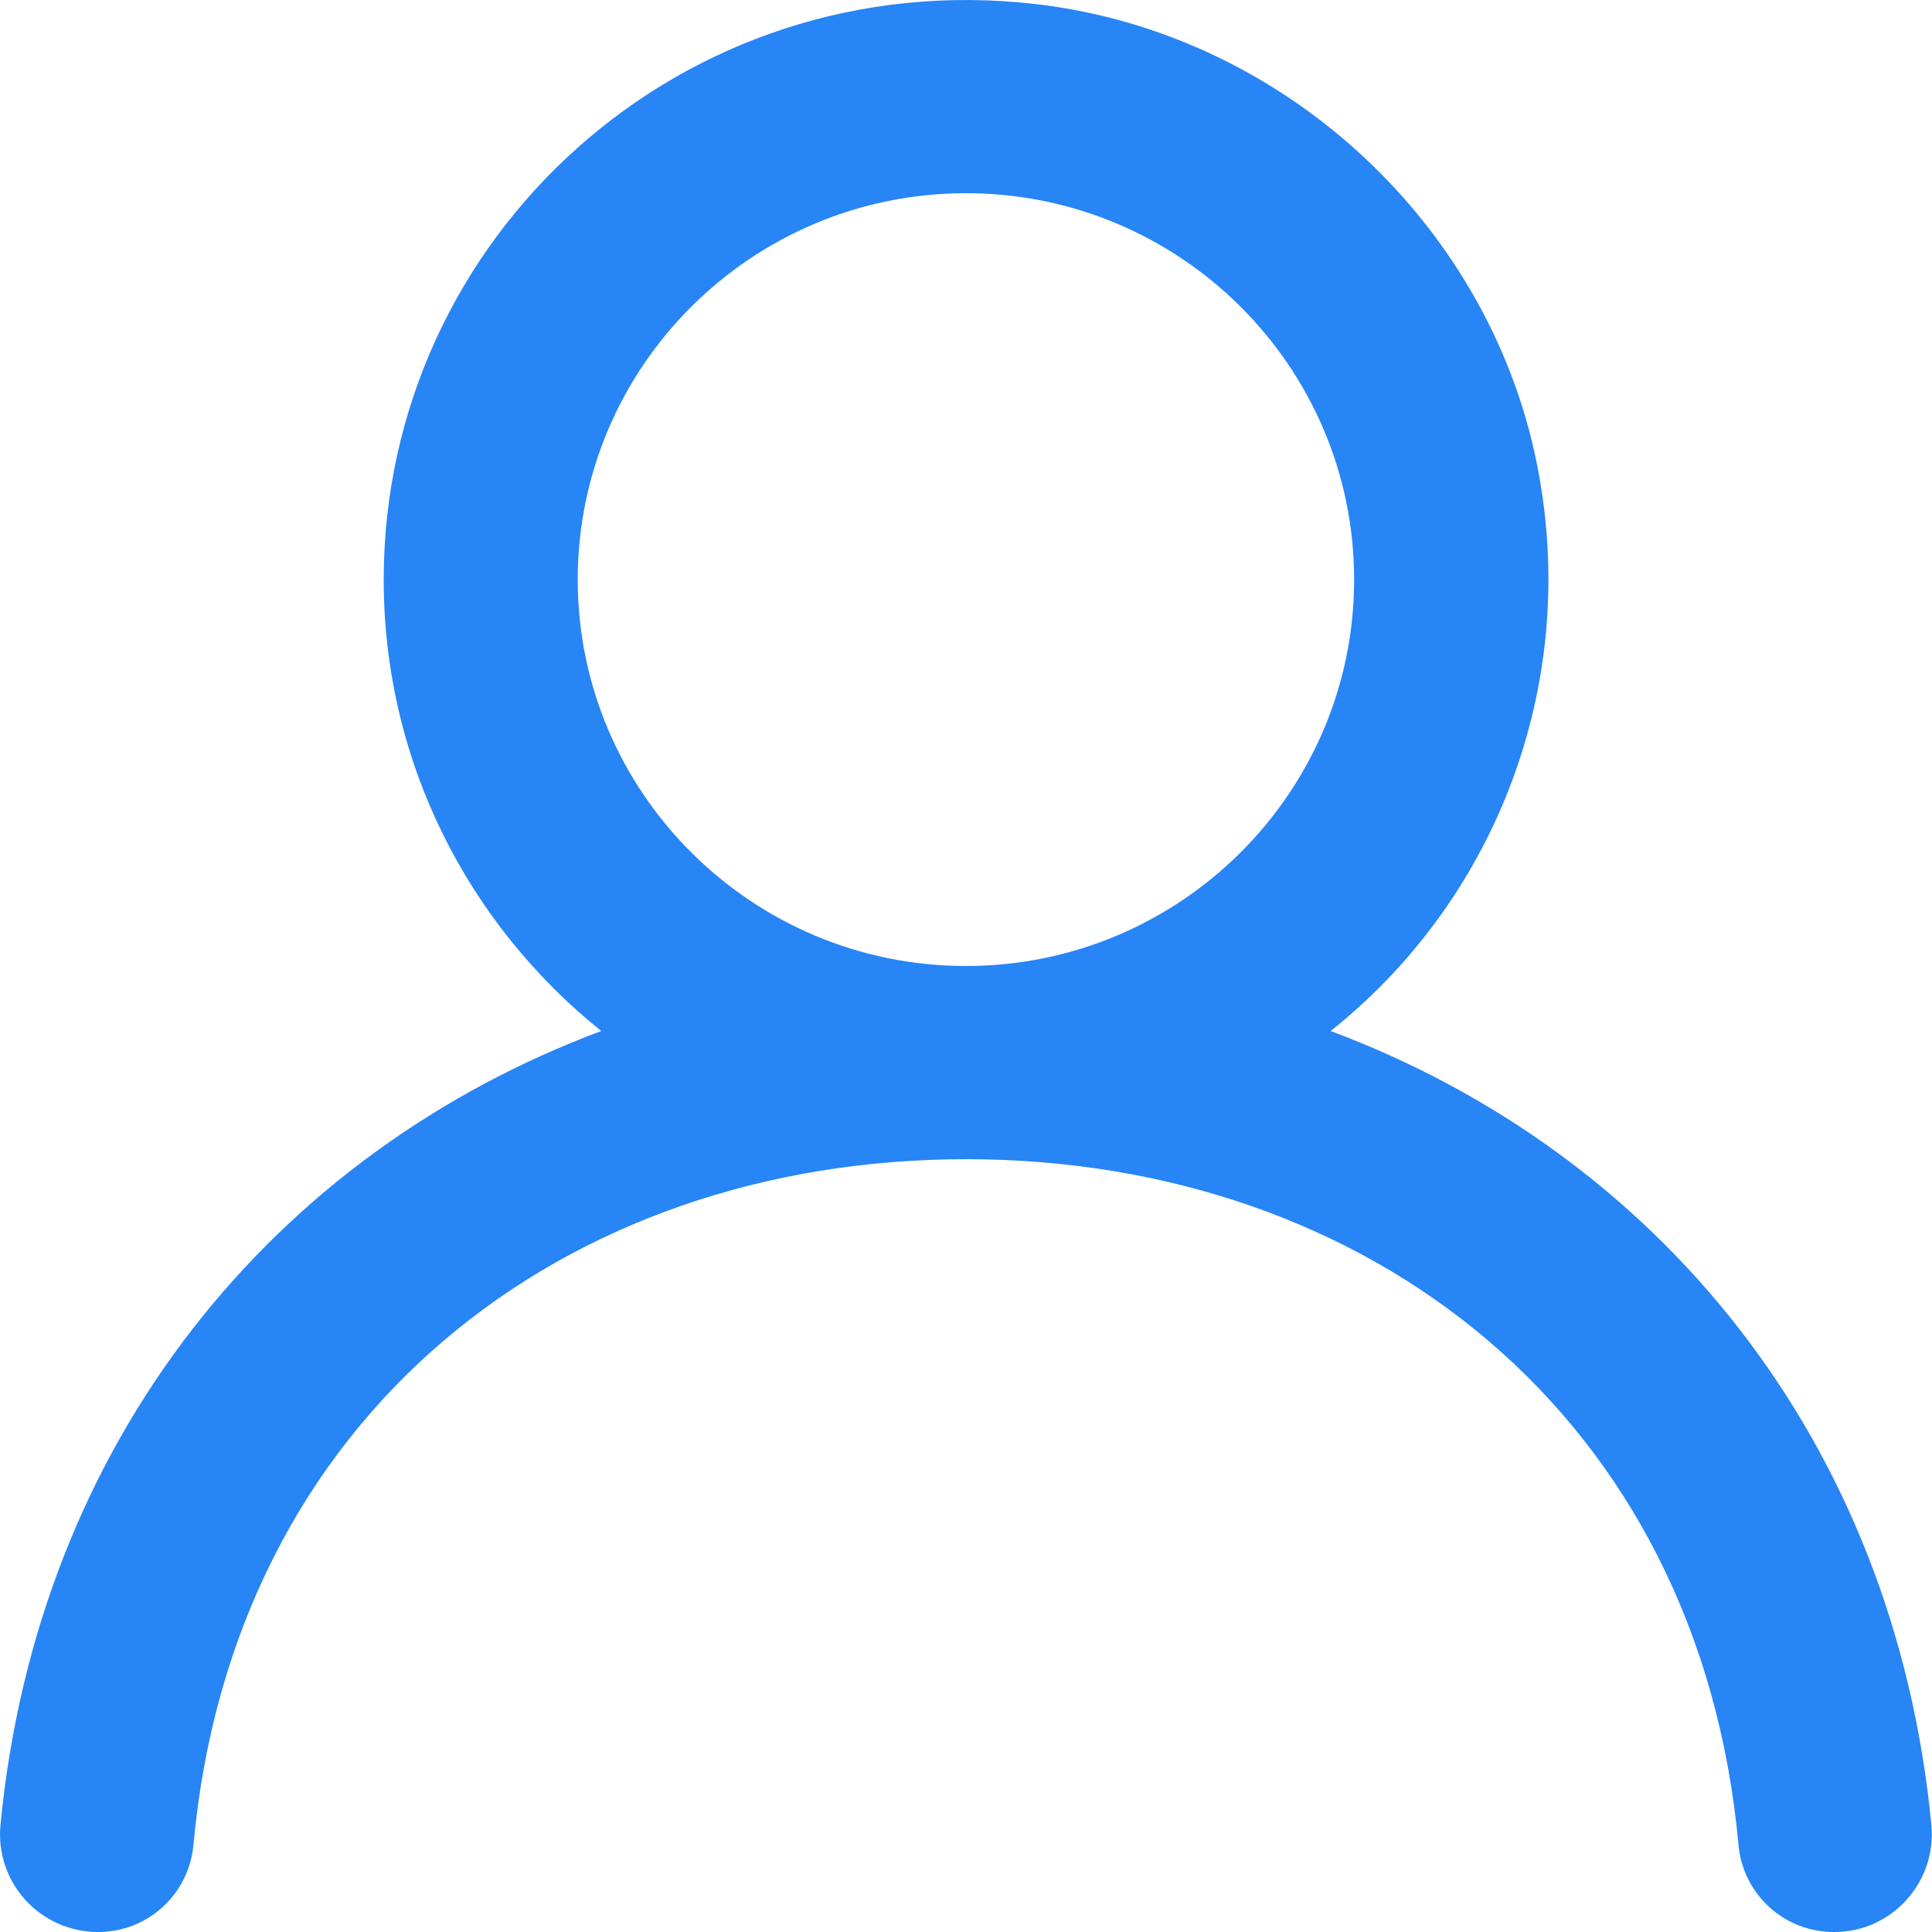
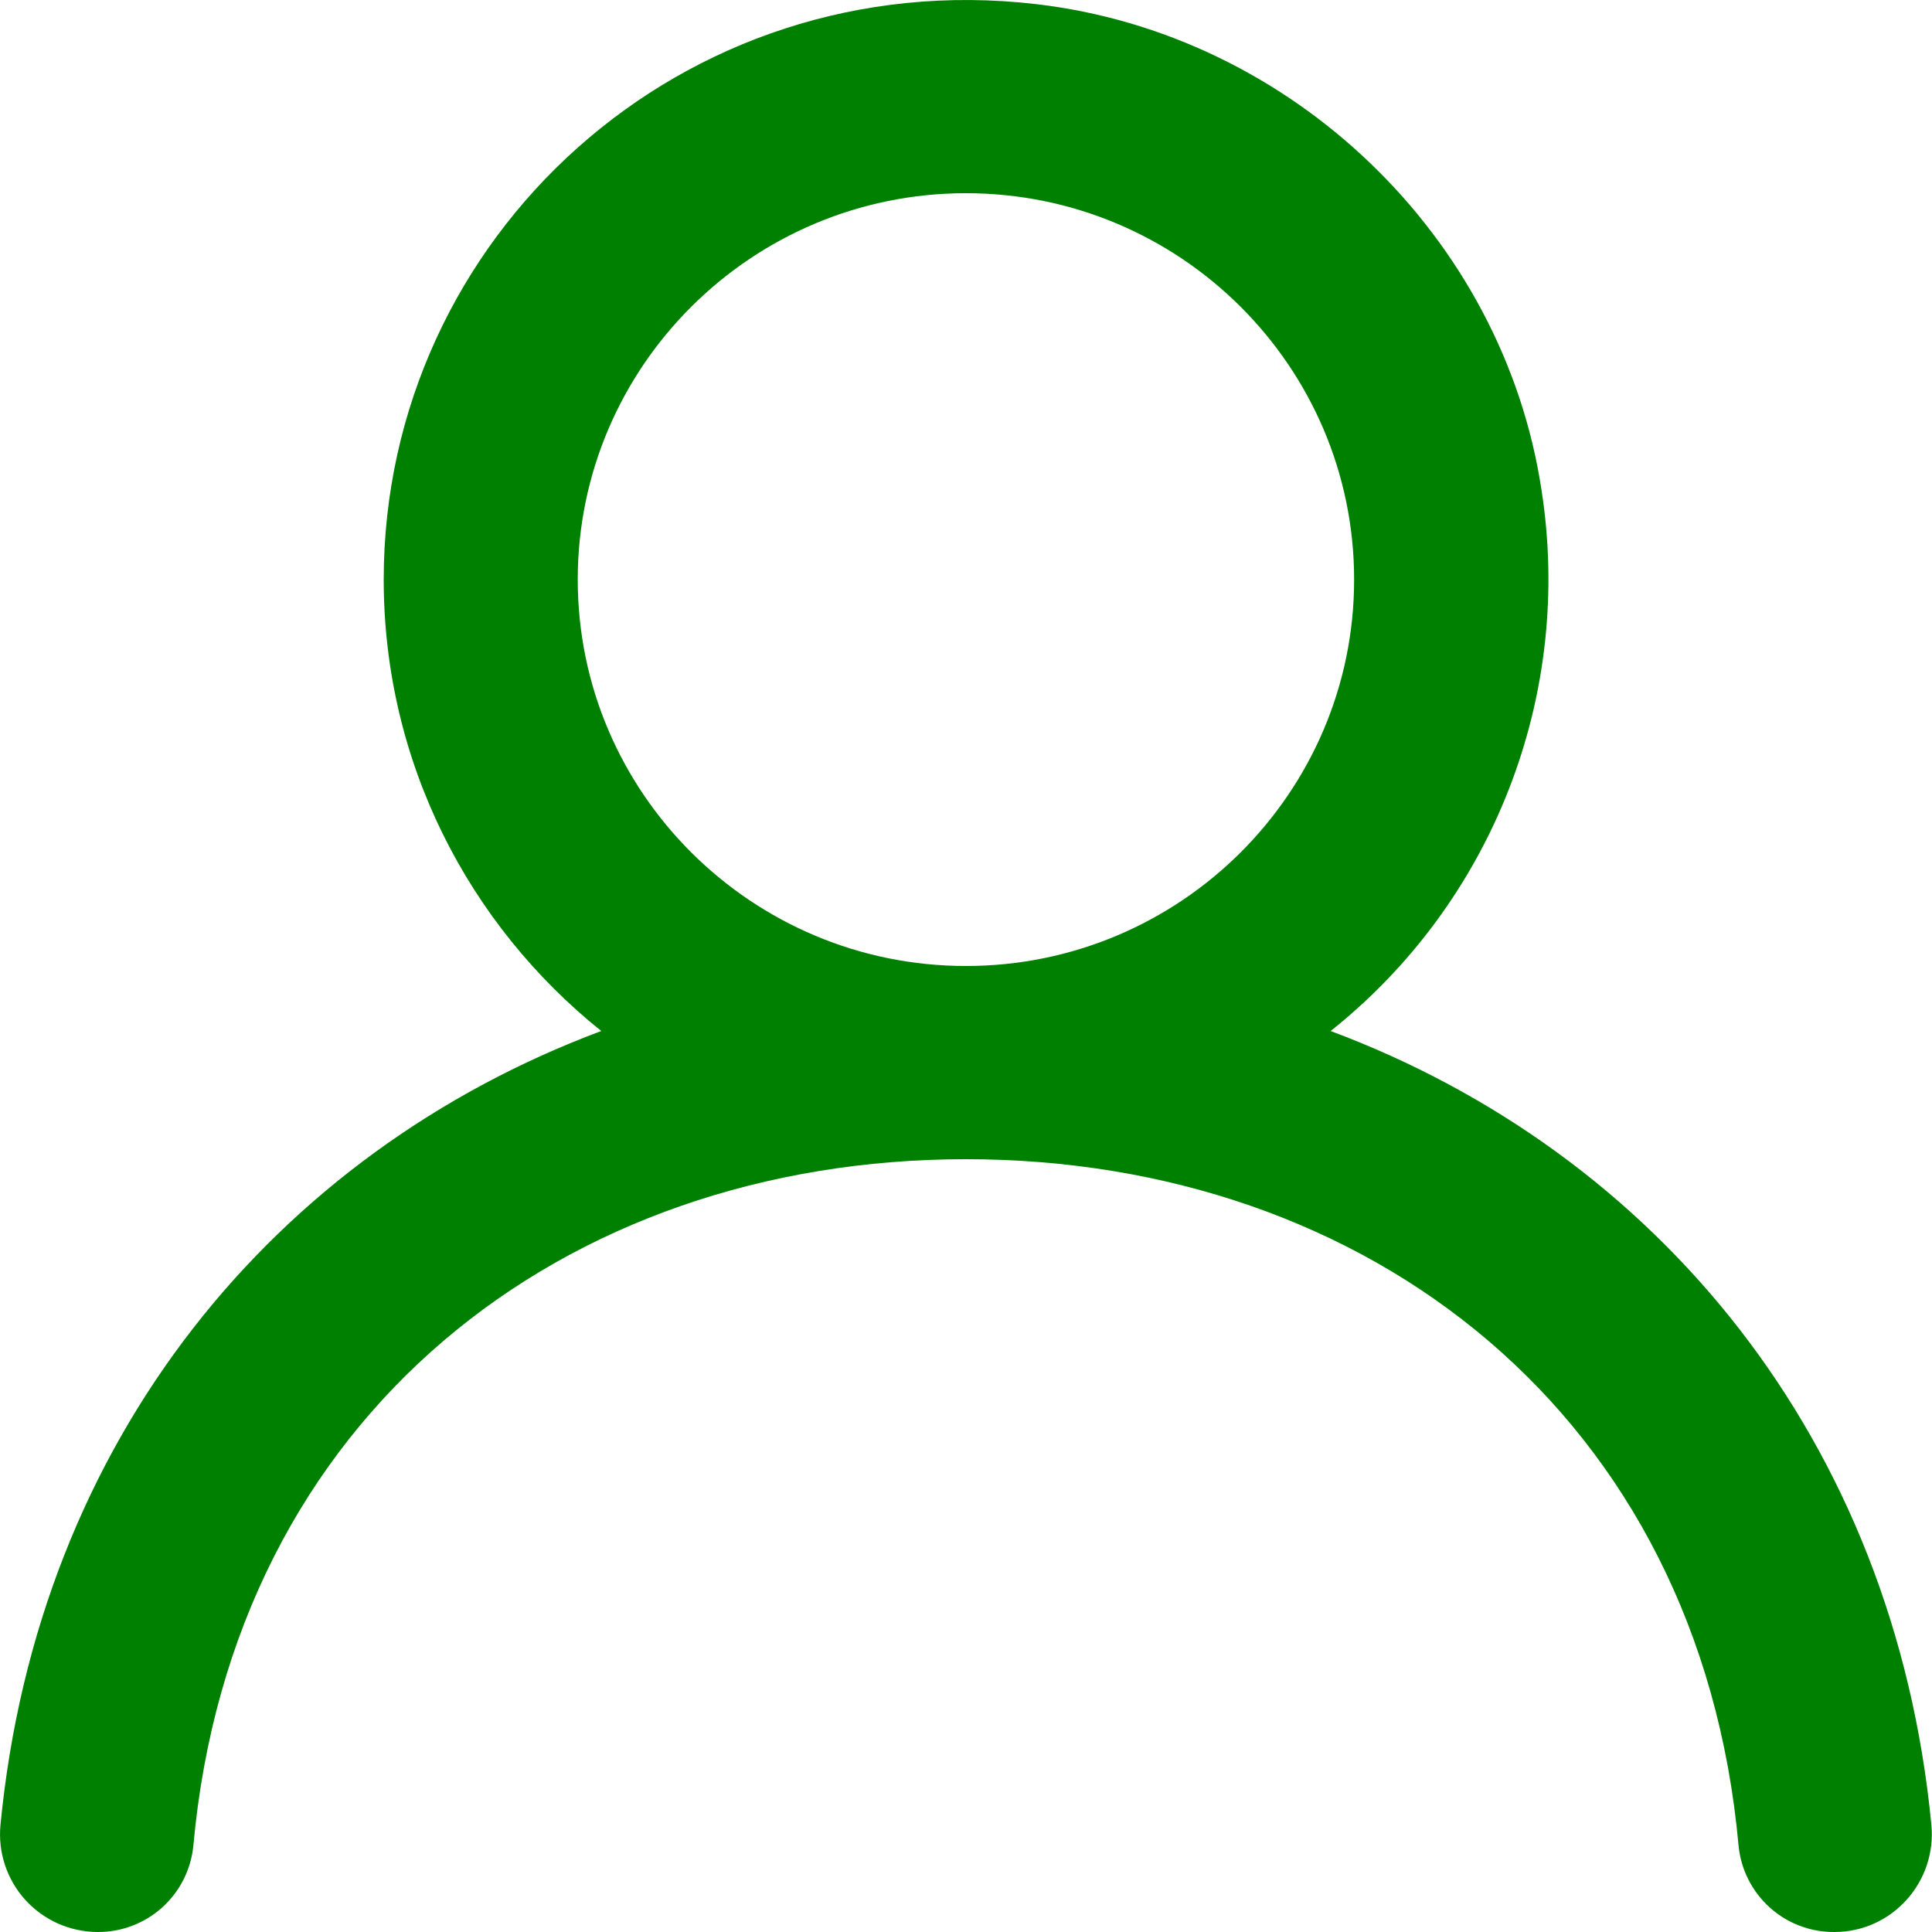
<svg xmlns="http://www.w3.org/2000/svg" width="28" height="28" viewBox="0 0 28 28" fill="none">
-   <path fill-rule="evenodd" clip-rule="evenodd" d="M13.999 14C10.896 14 8.373 11.488 8.373 8.4C8.373 5.312 10.896 2.8 13.999 2.8C17.103 2.8 19.625 5.312 19.625 8.4C19.625 11.488 17.103 14 13.999 14ZM19.285 14.942C20.442 14.021 21.334 12.81 21.87 11.432C22.407 10.054 22.569 8.559 22.34 7.098C21.784 3.426 18.715 0.487 15.01 0.059C9.898 -0.533 5.561 3.429 5.561 8.4C5.561 11.046 6.793 13.403 8.714 14.942C3.993 16.707 0.547 20.853 0.007 26.447C-0.012 26.644 0.01 26.842 0.072 27.029C0.134 27.216 0.234 27.388 0.366 27.534C0.499 27.68 0.66 27.797 0.84 27.877C1.02 27.957 1.215 27.999 1.412 28C1.757 28.003 2.091 27.877 2.349 27.646C2.606 27.415 2.767 27.096 2.802 26.753C3.366 20.504 8.172 16.8 13.999 16.8C19.827 16.8 24.633 20.504 25.197 26.753C25.231 27.096 25.393 27.415 25.65 27.646C25.907 27.877 26.241 28.003 26.587 28C27.421 28 28.07 27.275 27.991 26.447C27.452 20.853 24.005 16.707 19.284 14.942" fill="#2785F6" />
+   <path fill-rule="evenodd" clip-rule="evenodd" d="M13.999 14C10.896 14 8.373 11.488 8.373 8.4C8.373 5.312 10.896 2.8 13.999 2.8C17.103 2.8 19.625 5.312 19.625 8.4C19.625 11.488 17.103 14 13.999 14ZM19.285 14.942C20.442 14.021 21.334 12.81 21.87 11.432C22.407 10.054 22.569 8.559 22.34 7.098C21.784 3.426 18.715 0.487 15.01 0.059C9.898 -0.533 5.561 3.429 5.561 8.4C5.561 11.046 6.793 13.403 8.714 14.942C3.993 16.707 0.547 20.853 0.007 26.447C-0.012 26.644 0.01 26.842 0.072 27.029C0.134 27.216 0.234 27.388 0.366 27.534C0.499 27.68 0.66 27.797 0.84 27.877C1.02 27.957 1.215 27.999 1.412 28C1.757 28.003 2.091 27.877 2.349 27.646C2.606 27.415 2.767 27.096 2.802 26.753C3.366 20.504 8.172 16.8 13.999 16.8C19.827 16.8 24.633 20.504 25.197 26.753C25.231 27.096 25.393 27.415 25.65 27.646C25.907 27.877 26.241 28.003 26.587 28C27.421 28 28.07 27.275 27.991 26.447C27.452 20.853 24.005 16.707 19.284 14.942" fill="green" />
</svg>
